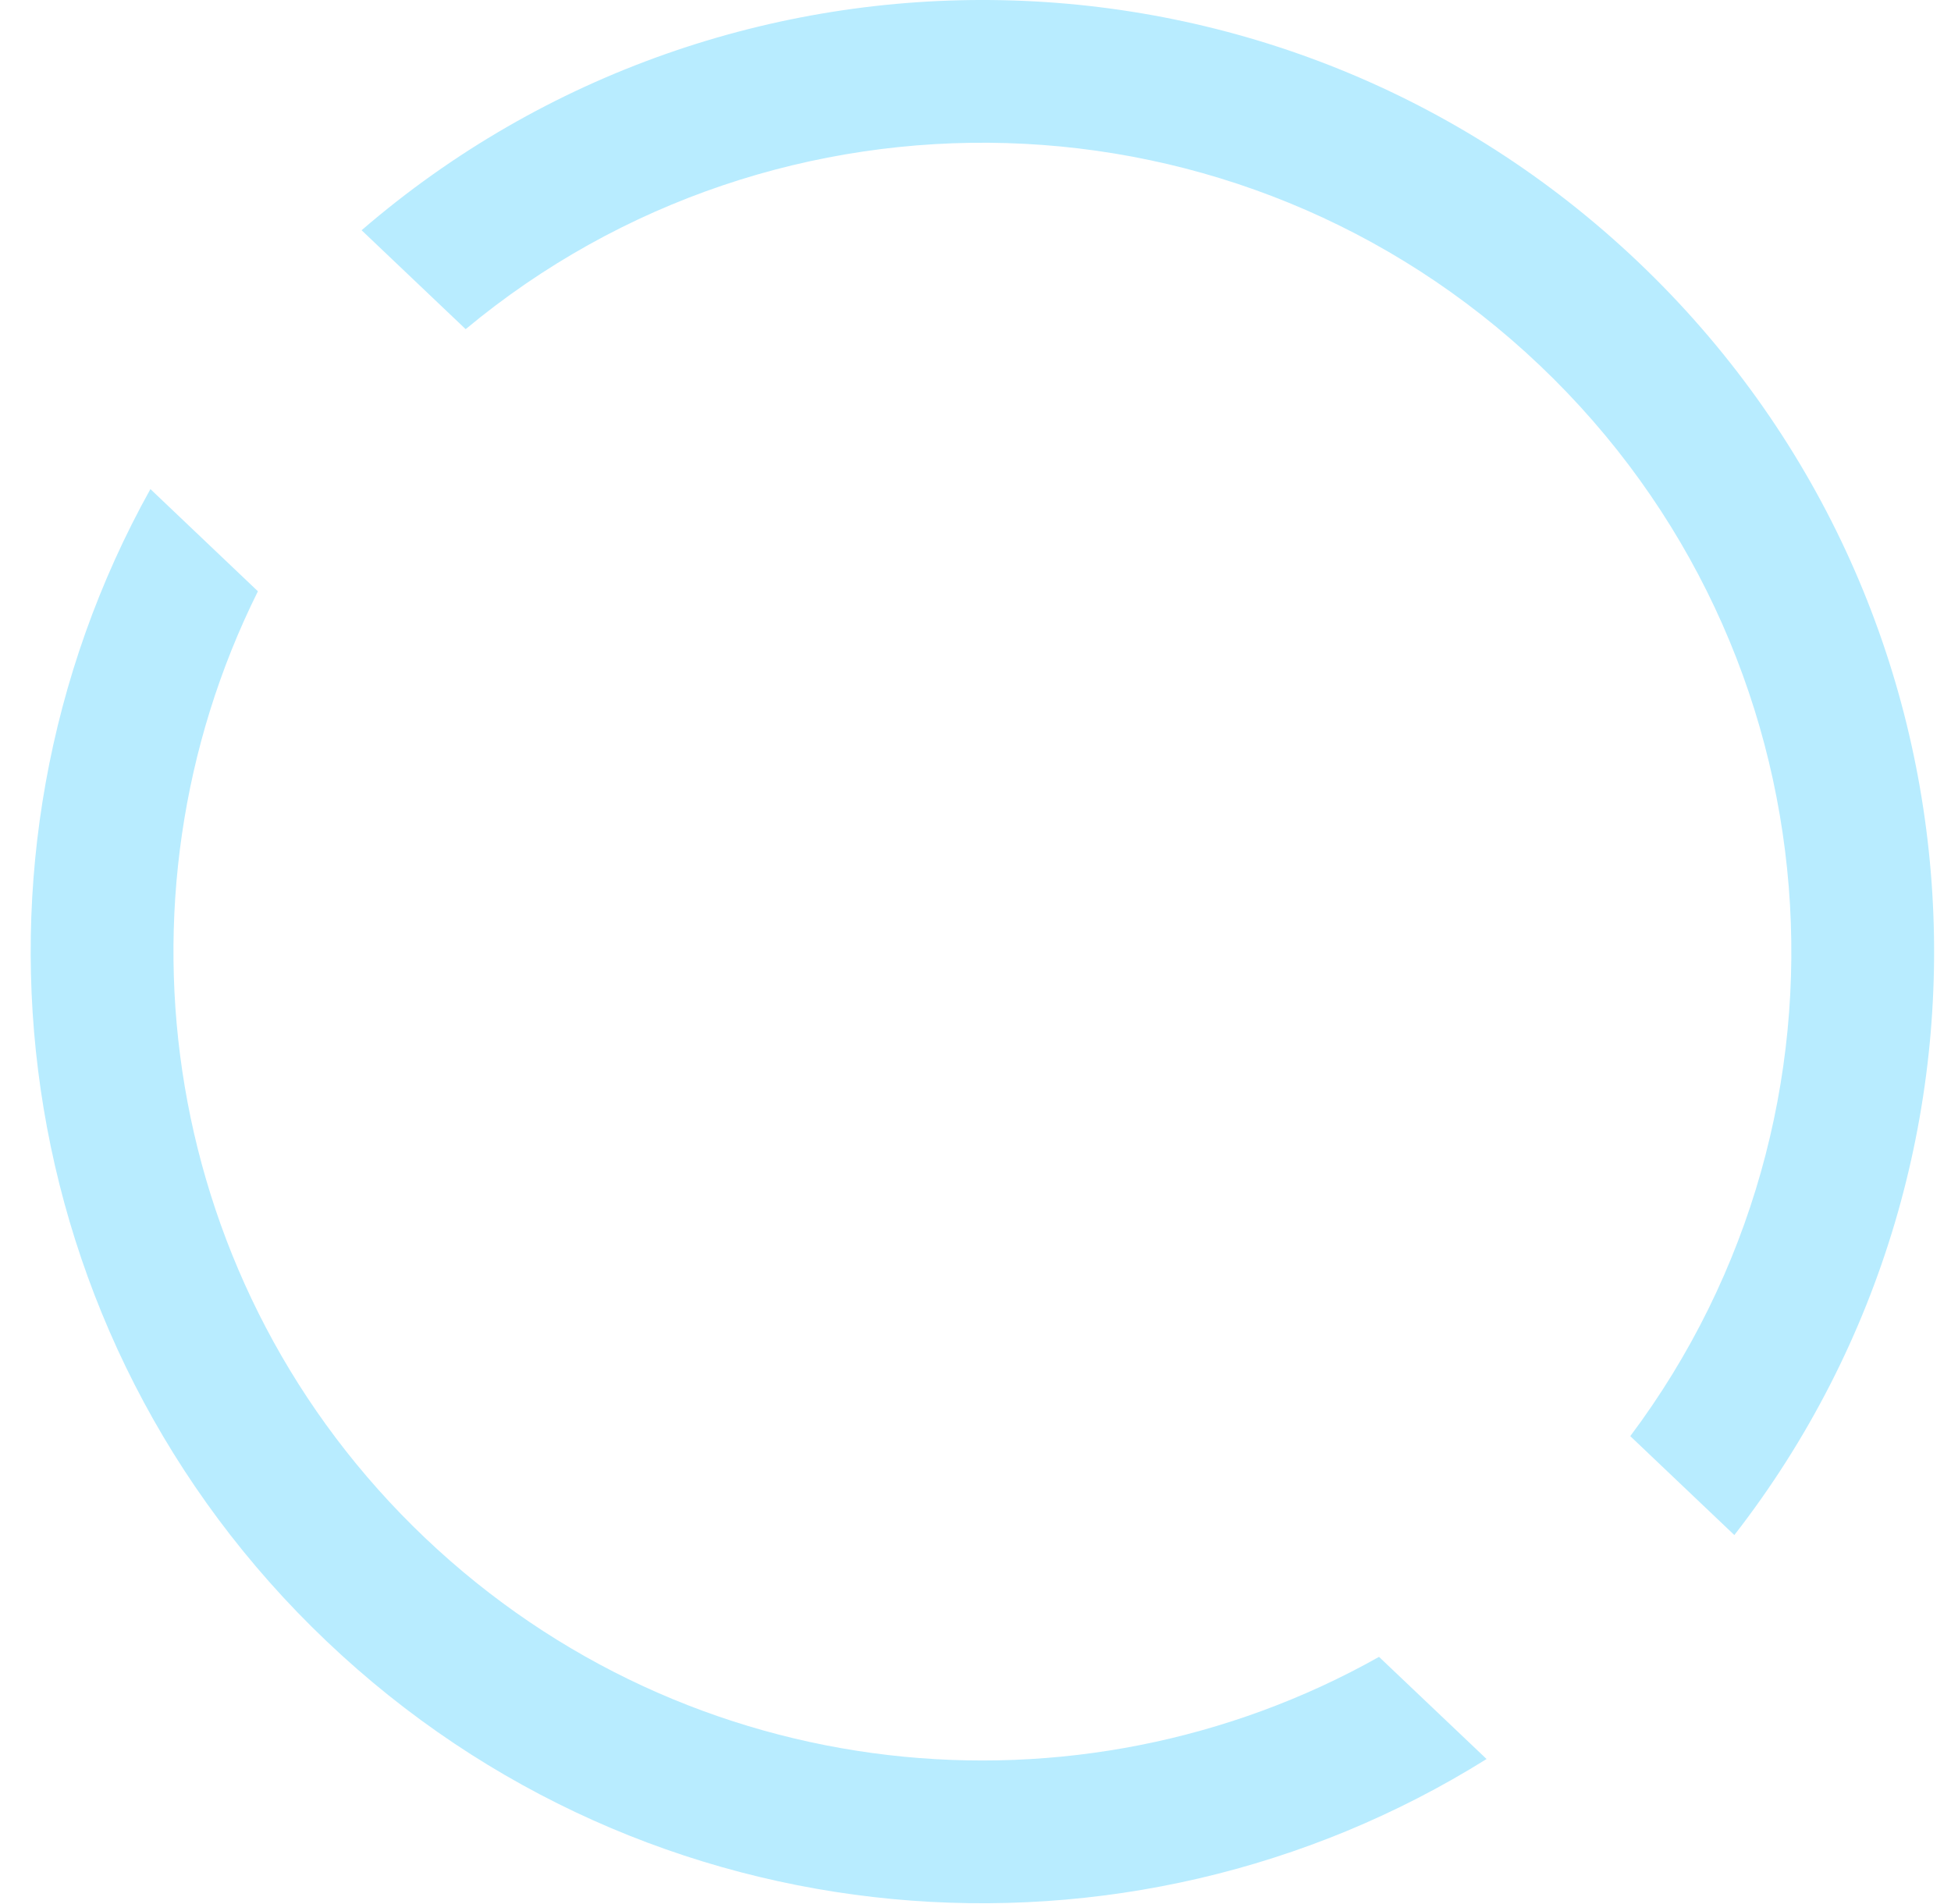
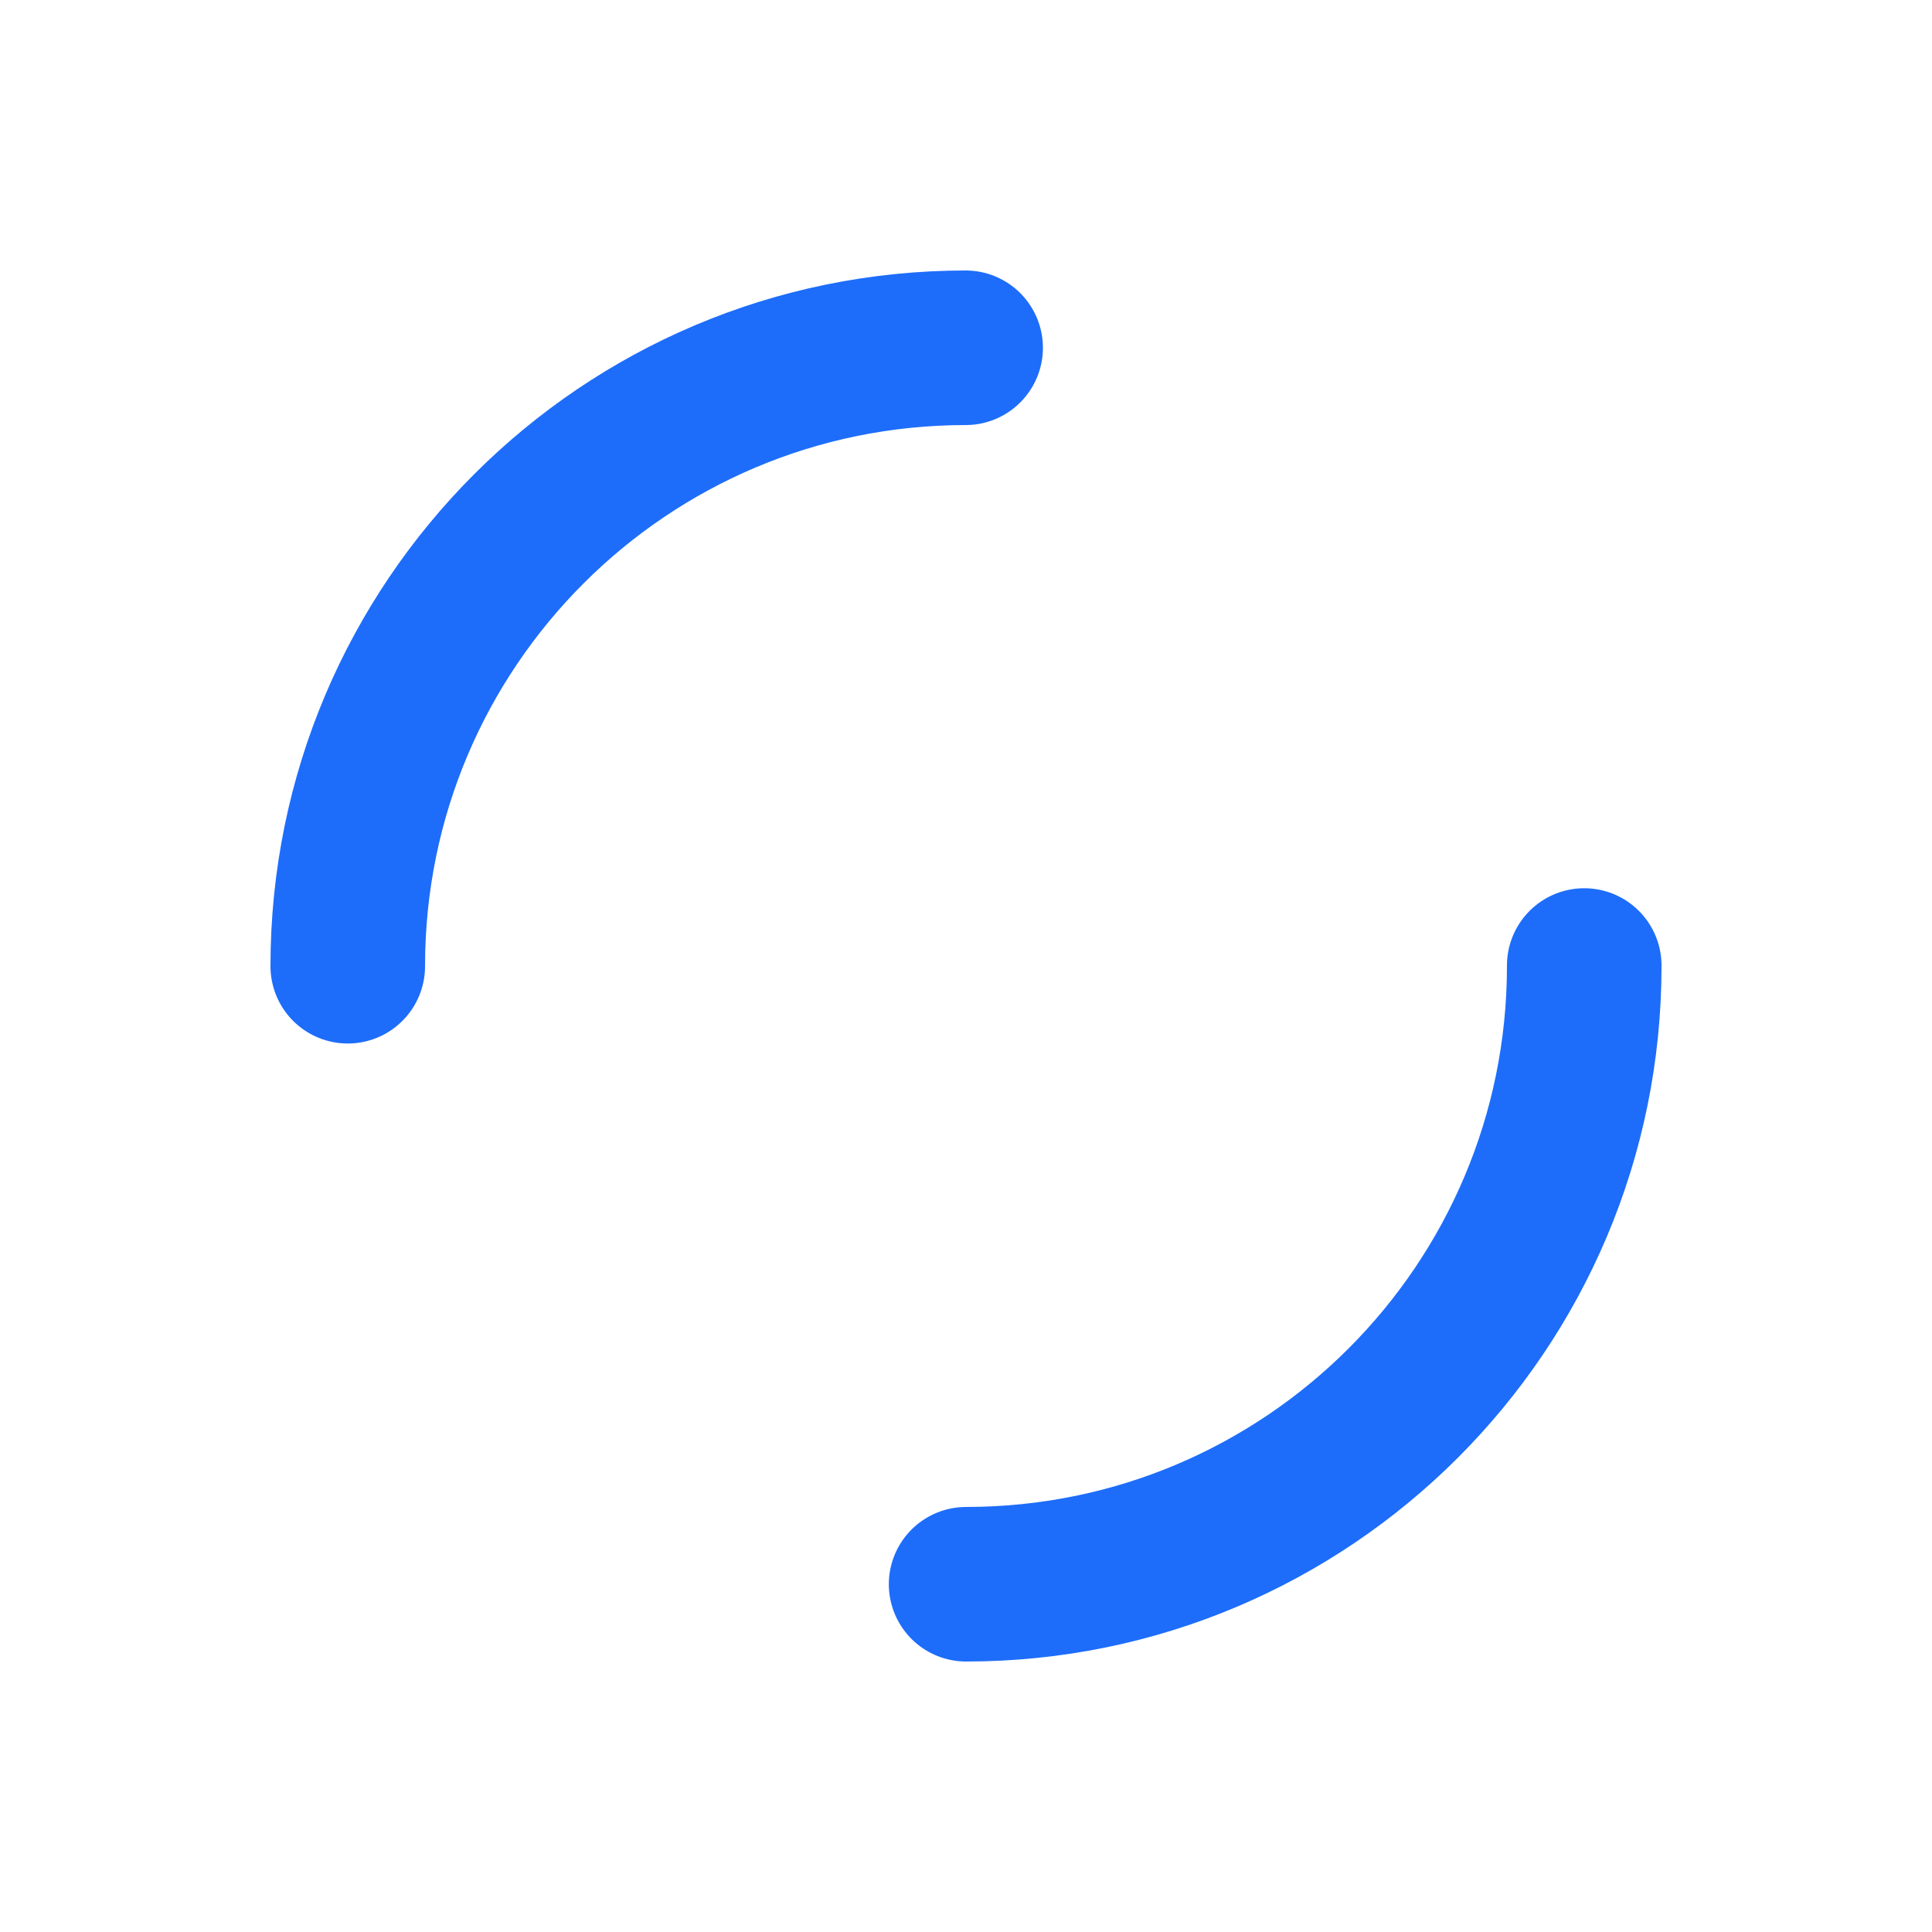
- <svg xmlns="http://www.w3.org/2000/svg" width="41" height="40" viewBox="0 0 41 40" fill="none">
-   <path fill-rule="evenodd" clip-rule="evenodd" d="M28.98 34.822C22.645 38.387 14.477 37.591 8.933 32.322C3.389 27.052 2.181 18.934 5.42 12.427L3.161 10.279C-1.173 18.061 0.111 28.076 6.866 34.496C13.62 40.917 23.687 41.692 31.24 36.969L28.98 34.822ZM9.786 6.918C16.323 1.478 26.043 1.676 32.358 7.679C38.672 13.681 39.362 23.379 34.26 30.183L36.447 32.262C42.683 24.245 41.941 12.649 34.424 5.504C26.908 -1.641 15.289 -1.795 7.599 4.839L9.786 6.918Z" fill="#B8ECFF" />
+ <svg xmlns="http://www.w3.org/2000/svg" width="200px" height="200px" viewBox="0 0 100 100" preserveAspectRatio="xMidYMid" style="margin-right:-2px;display:block;background-repeat-y:initial;background-repeat-x:initial;background-color:rgb(241, 242, 243);animation-play-state:paused">
+   <circle cx="50" cy="50" r="32" stroke-width="8" stroke="#1d6dfa" stroke-dasharray="50.265 50.265" fill="none" stroke-linecap="round" transform="matrix(1,0,0,1,0,0)" style="transform:matrix(1, 0, 0, 1, 0, 0);animation-play-state:paused" />
</svg>
